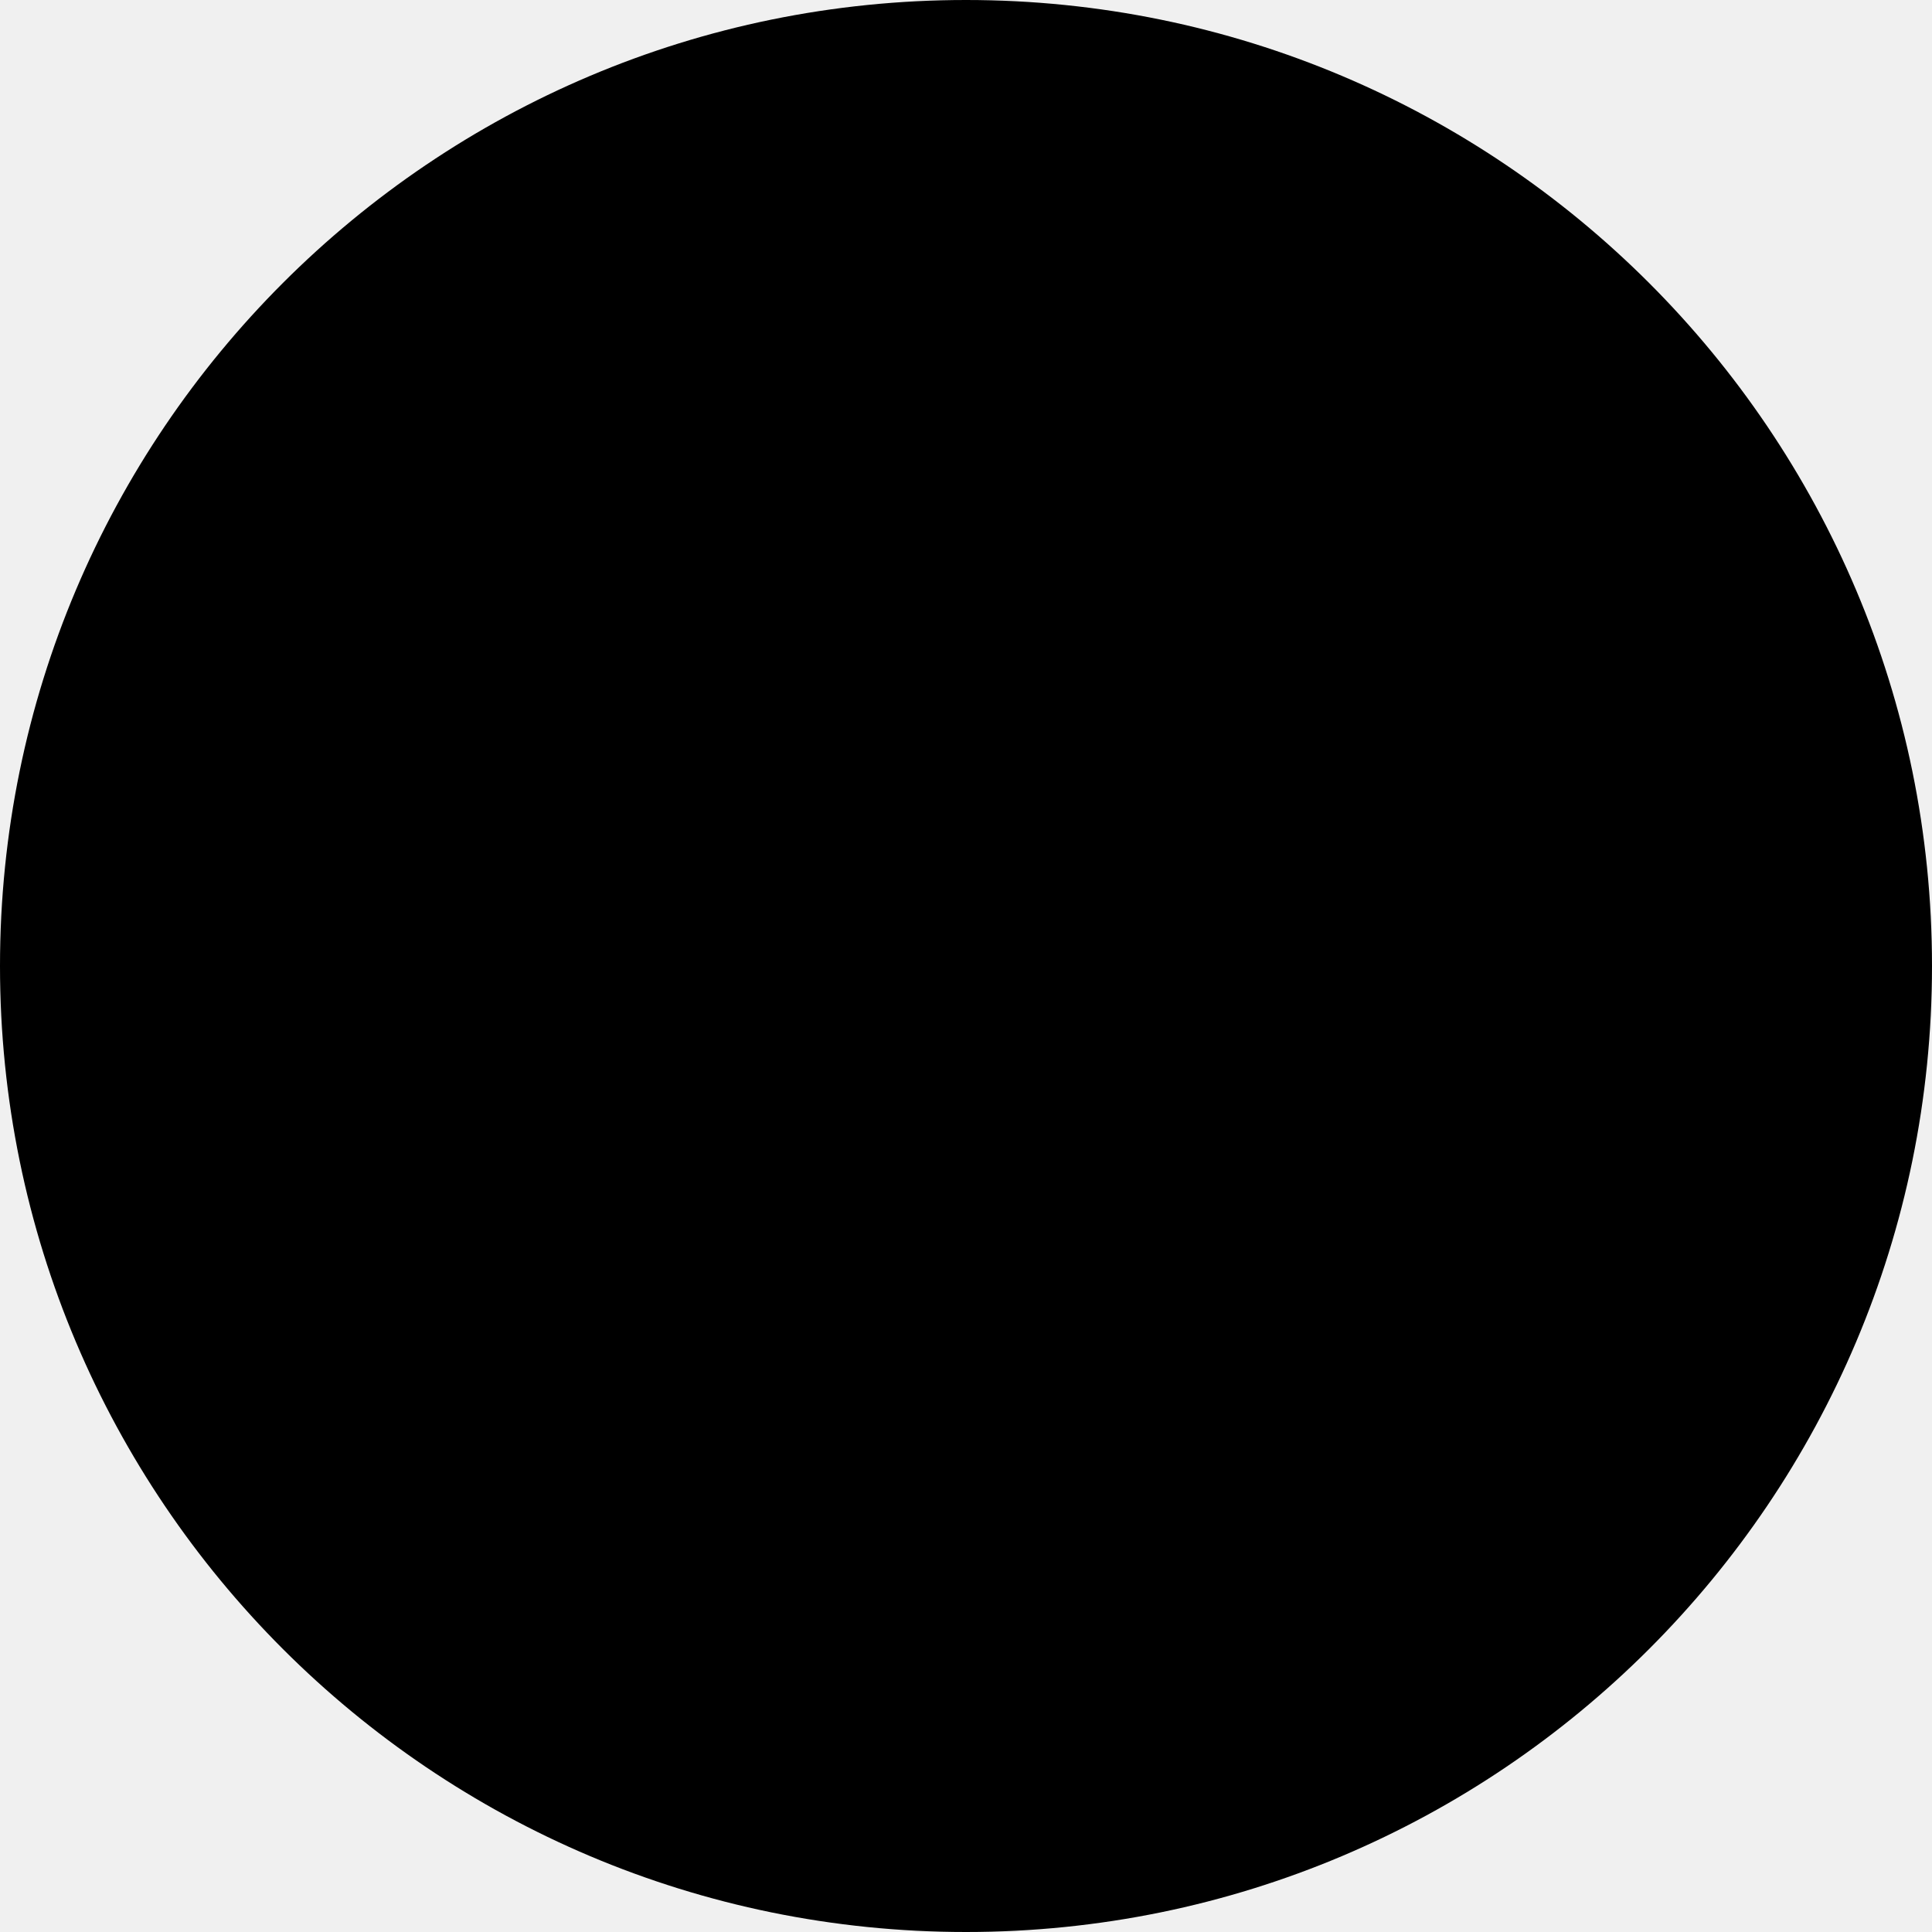
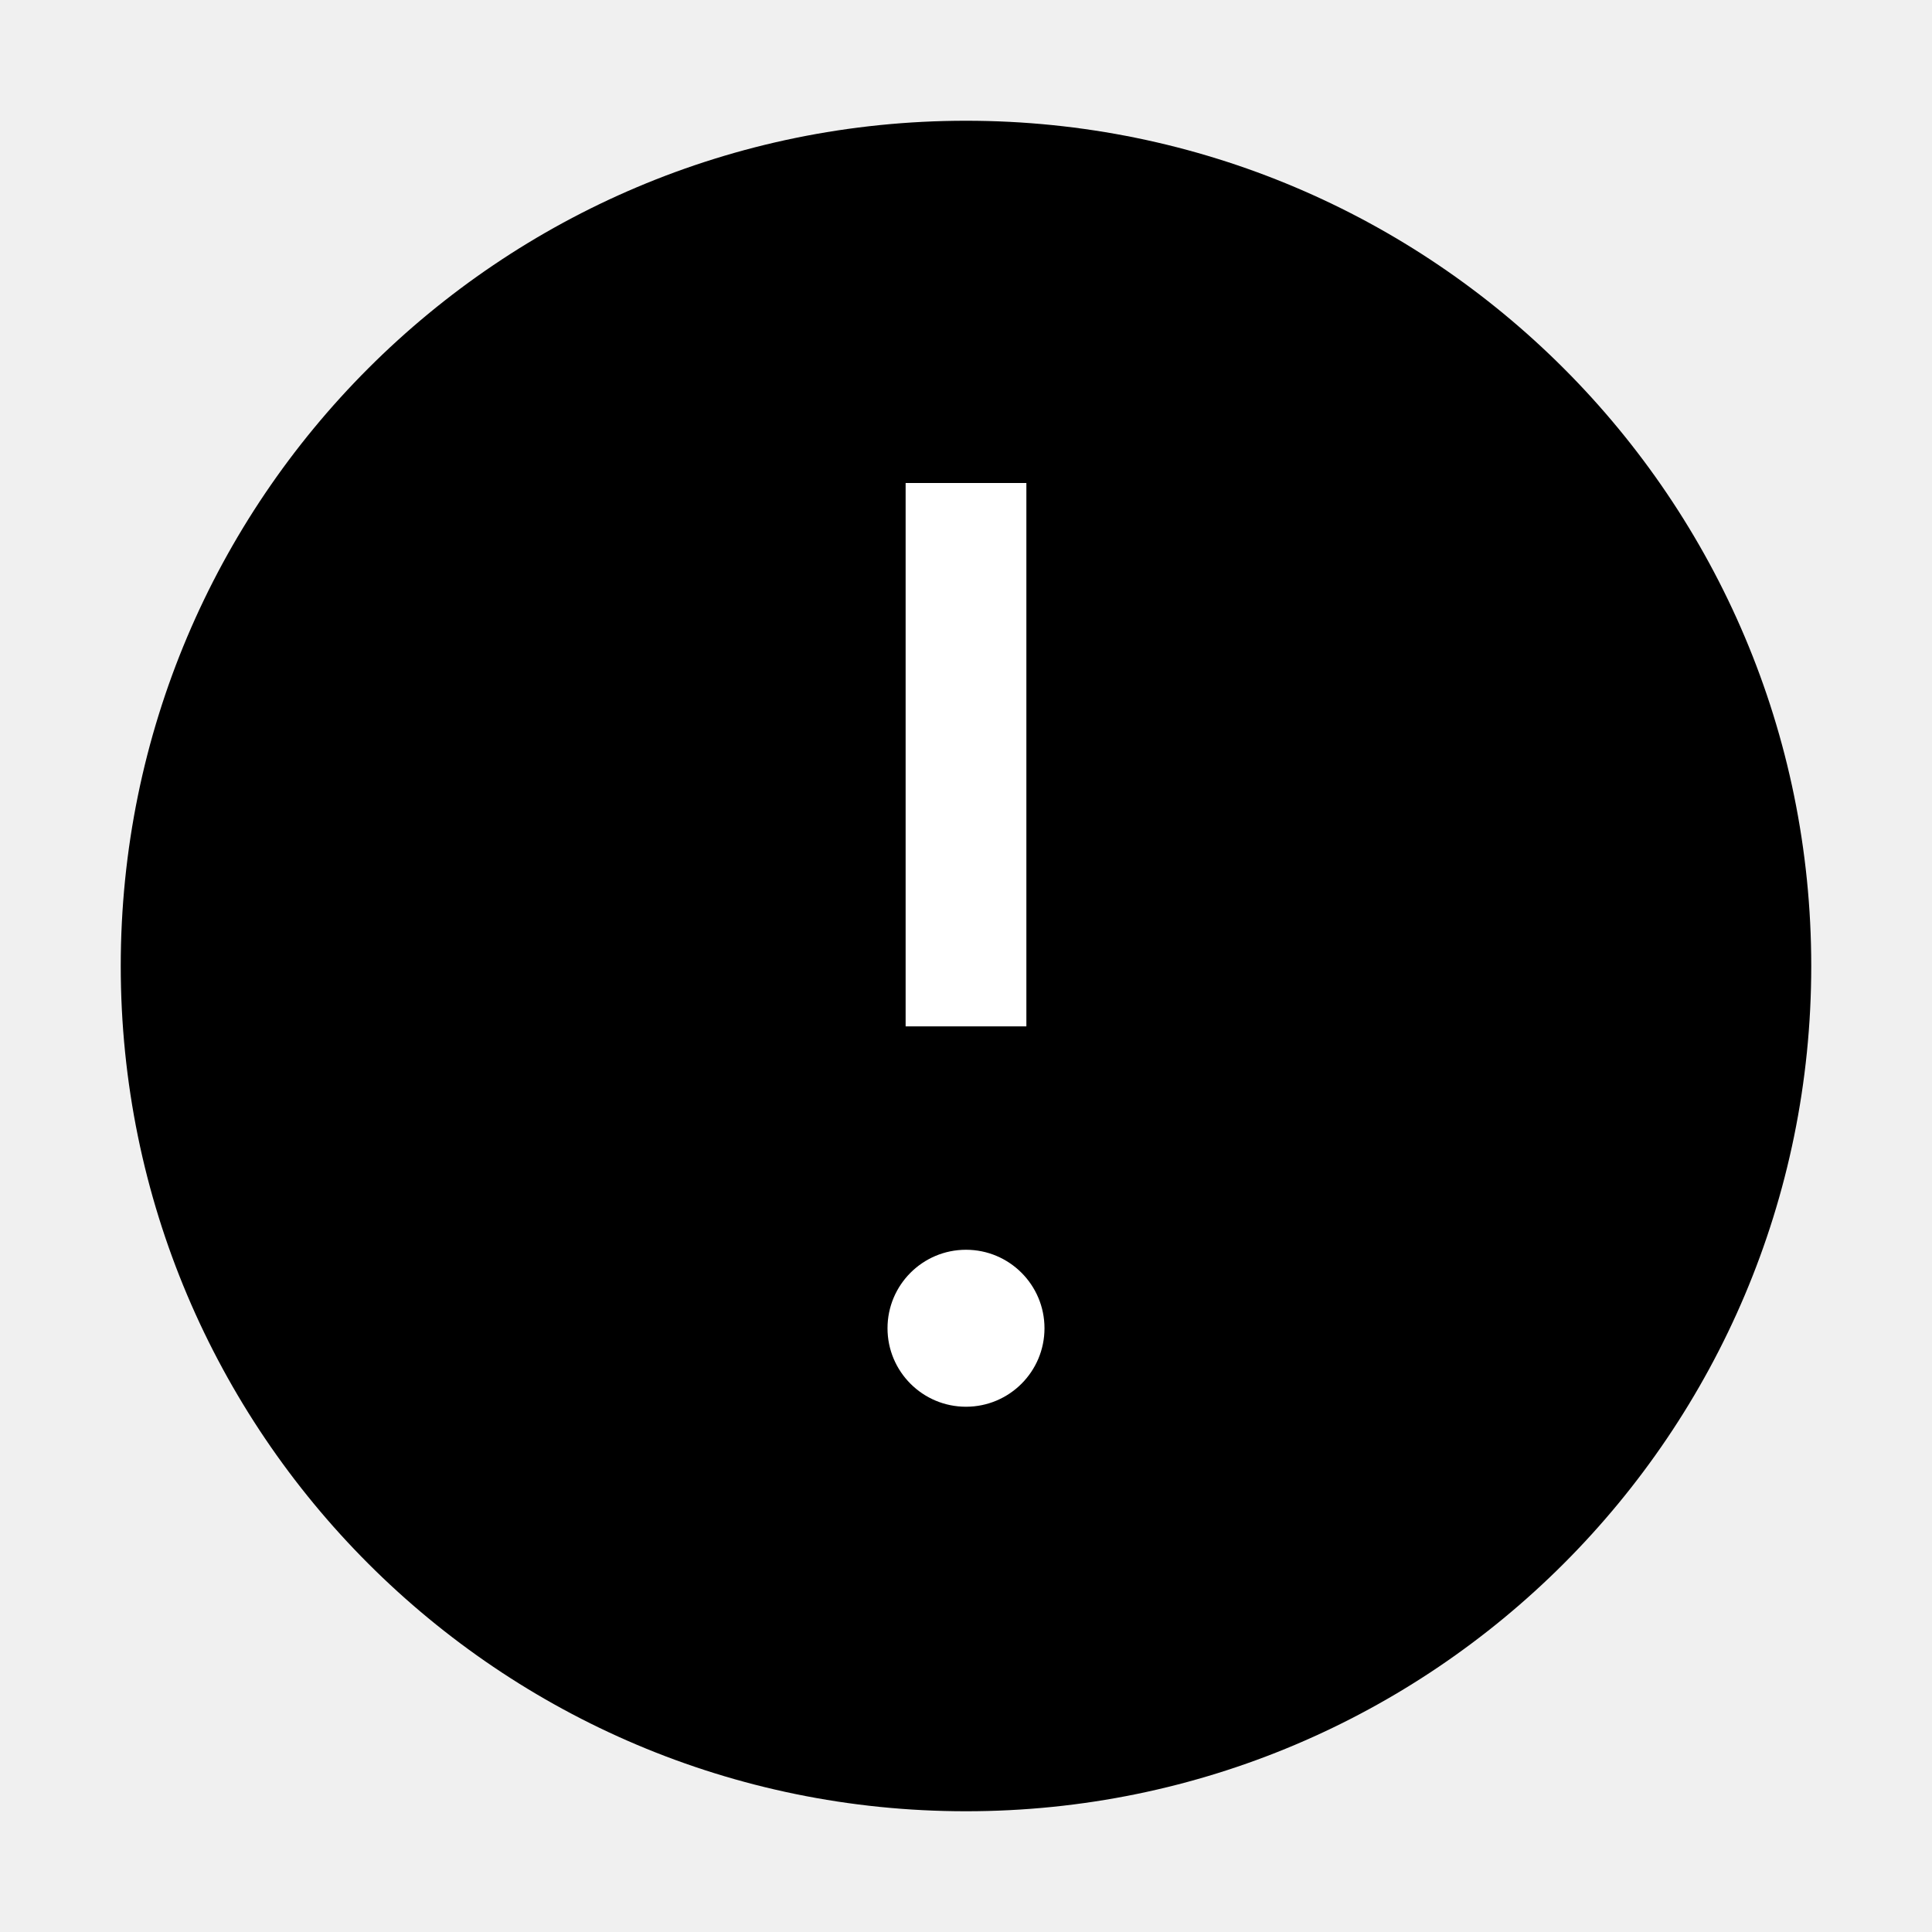
- <svg xmlns="http://www.w3.org/2000/svg" viewBox="0 0 512 512" fill="currentColor">
-   <path d="M256 512A256 256 0 1 0 256 0a256 256 0 1 0 0 512z" />
-   <path class="mark" d="M256 128c13.3 0 24 10.7 24 24l0 112c0 13.3-10.7 24-24 24s-24-10.7-24-24l0-112c0-13.3 10.7-24 24-24zM224 352a32 32 0 1 1 64 0 32 32 0 1 1 -64 0z" />
+ <svg xmlns="http://www.w3.org/2000/svg" viewBox="0 0 16 16" fill="currentColor">
+   <path d="M1 8A7 7 0 1 1 15 8A7 7 0 1 1 1 8Z" />
+   <g class="mark" fill="#fff">
+     <path d="M7.5 4h1v4.5h-1z" />
+     <path d="M7.35 11A0.65 0.65 0 1 1 8.65 11A0.65 0.65 0 1 1 7.35 11Z" />
+   </g>
</svg>
